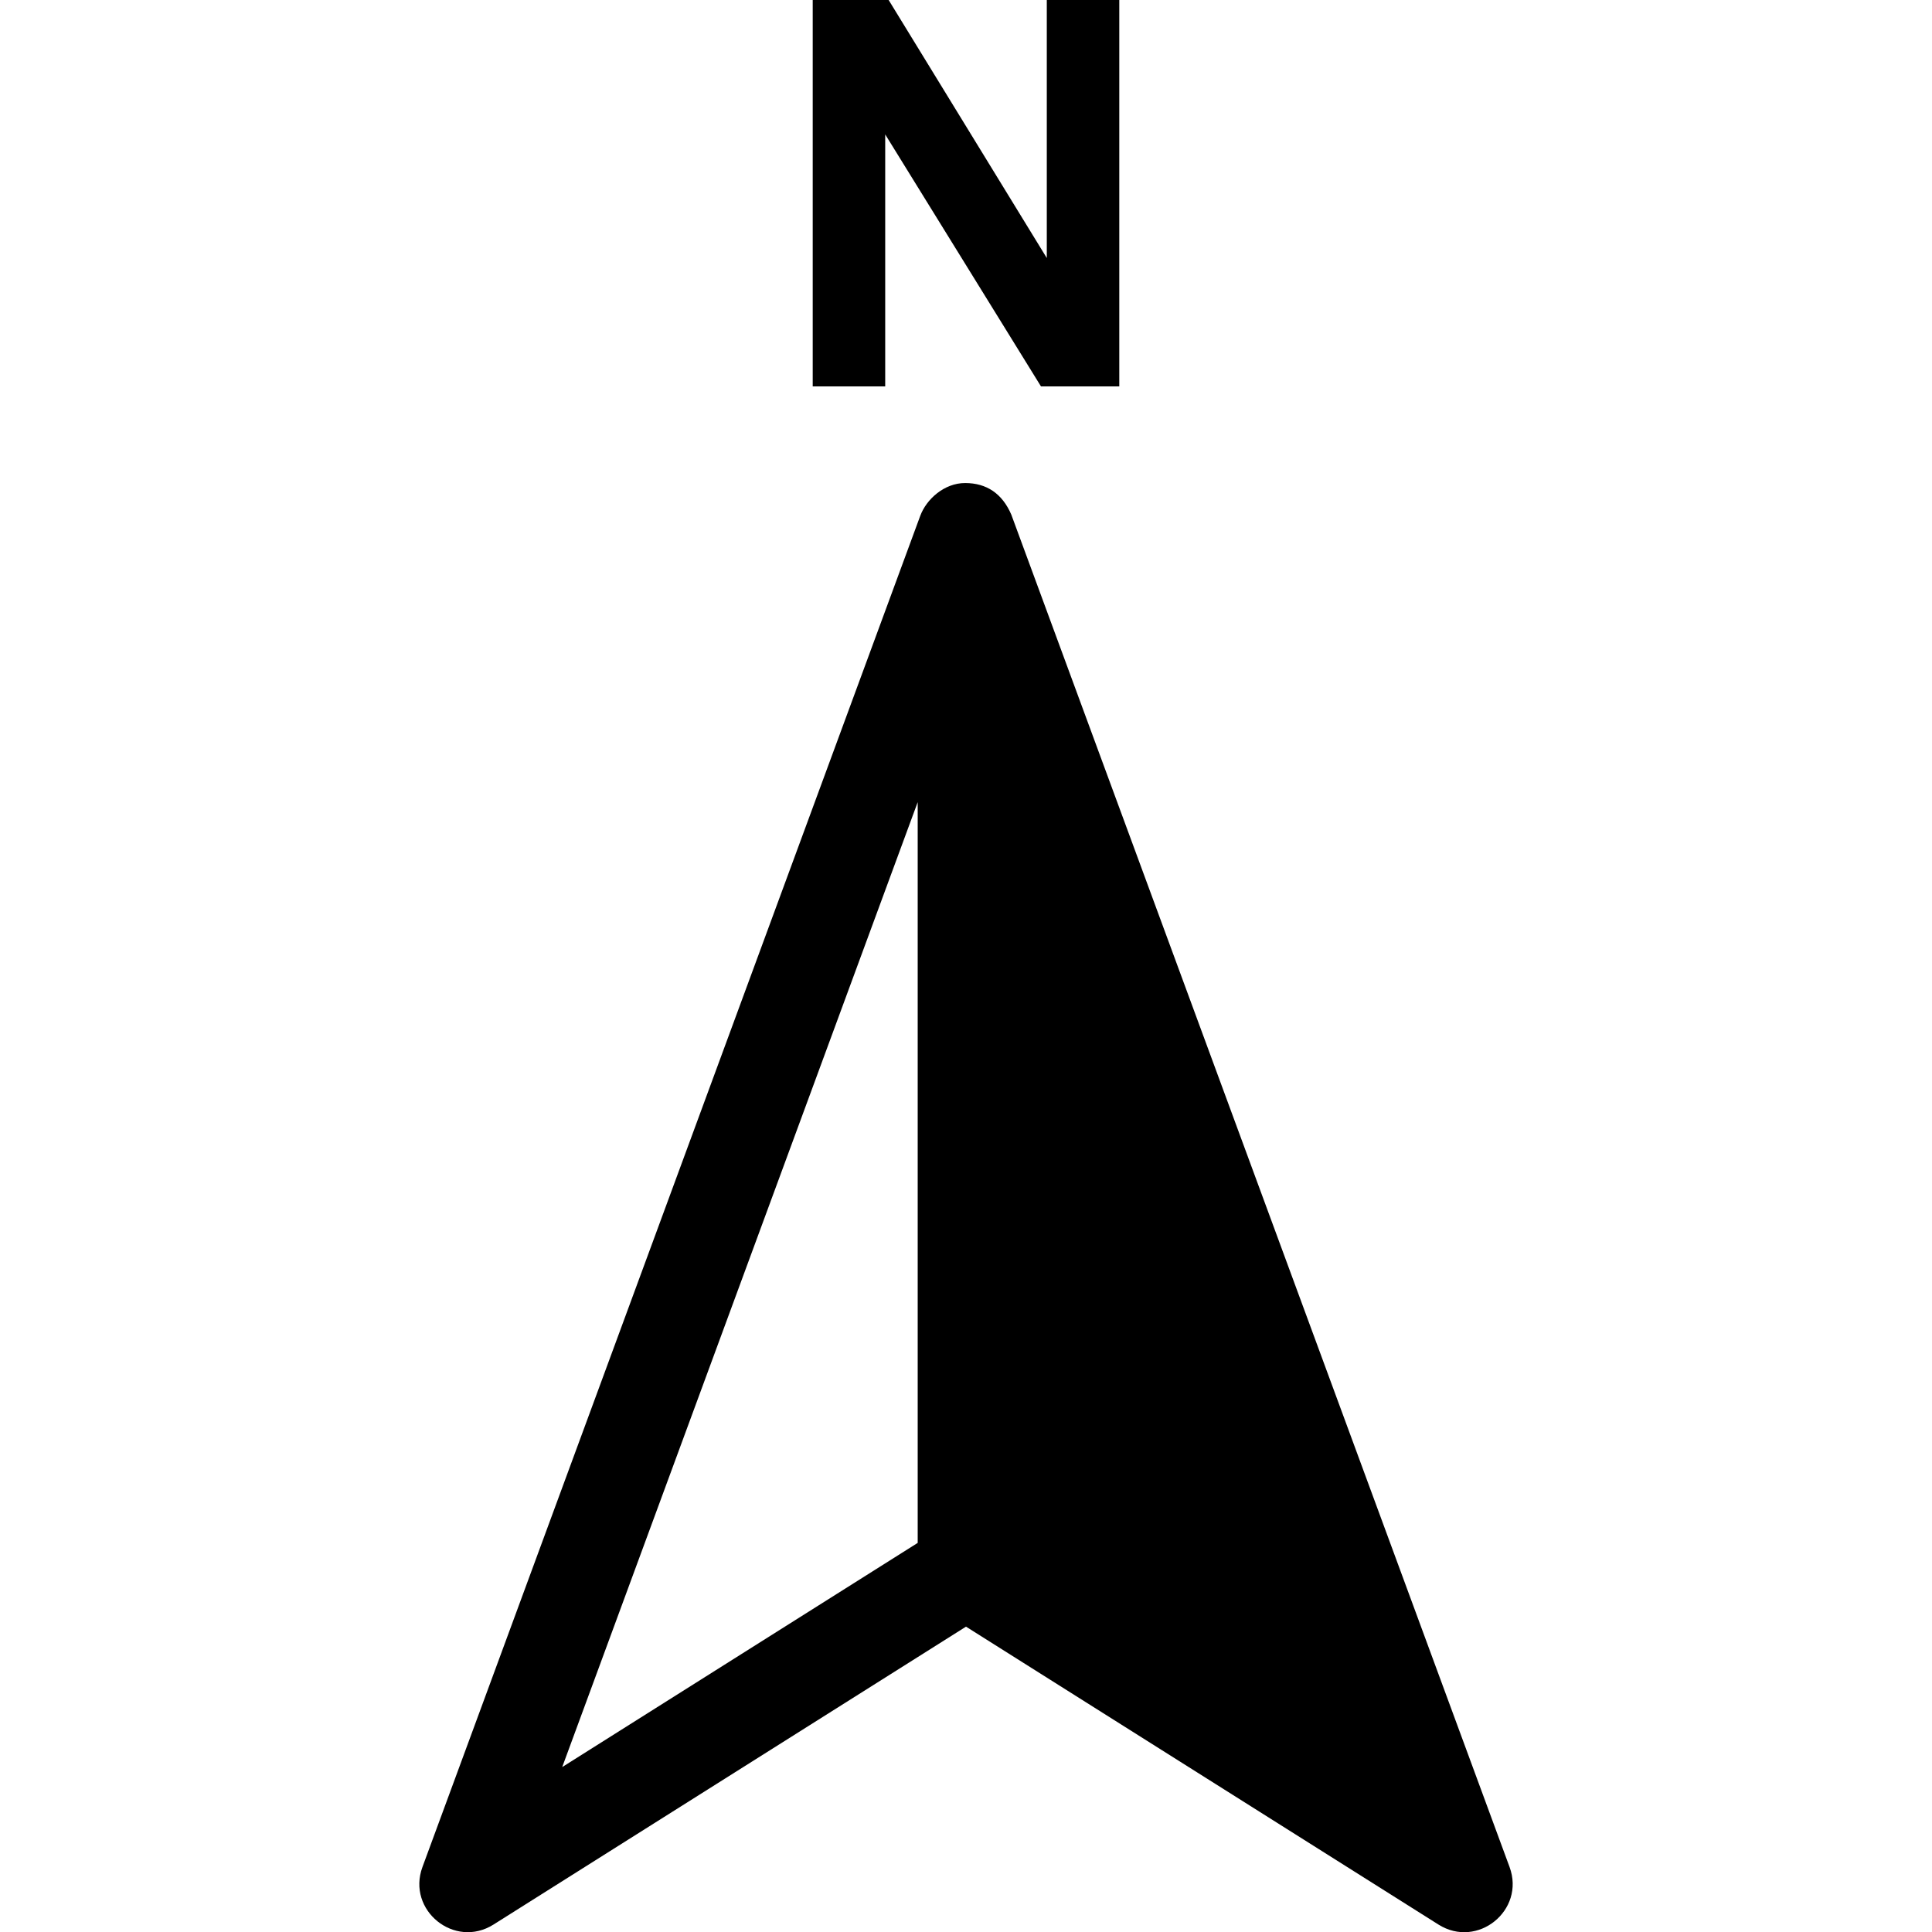
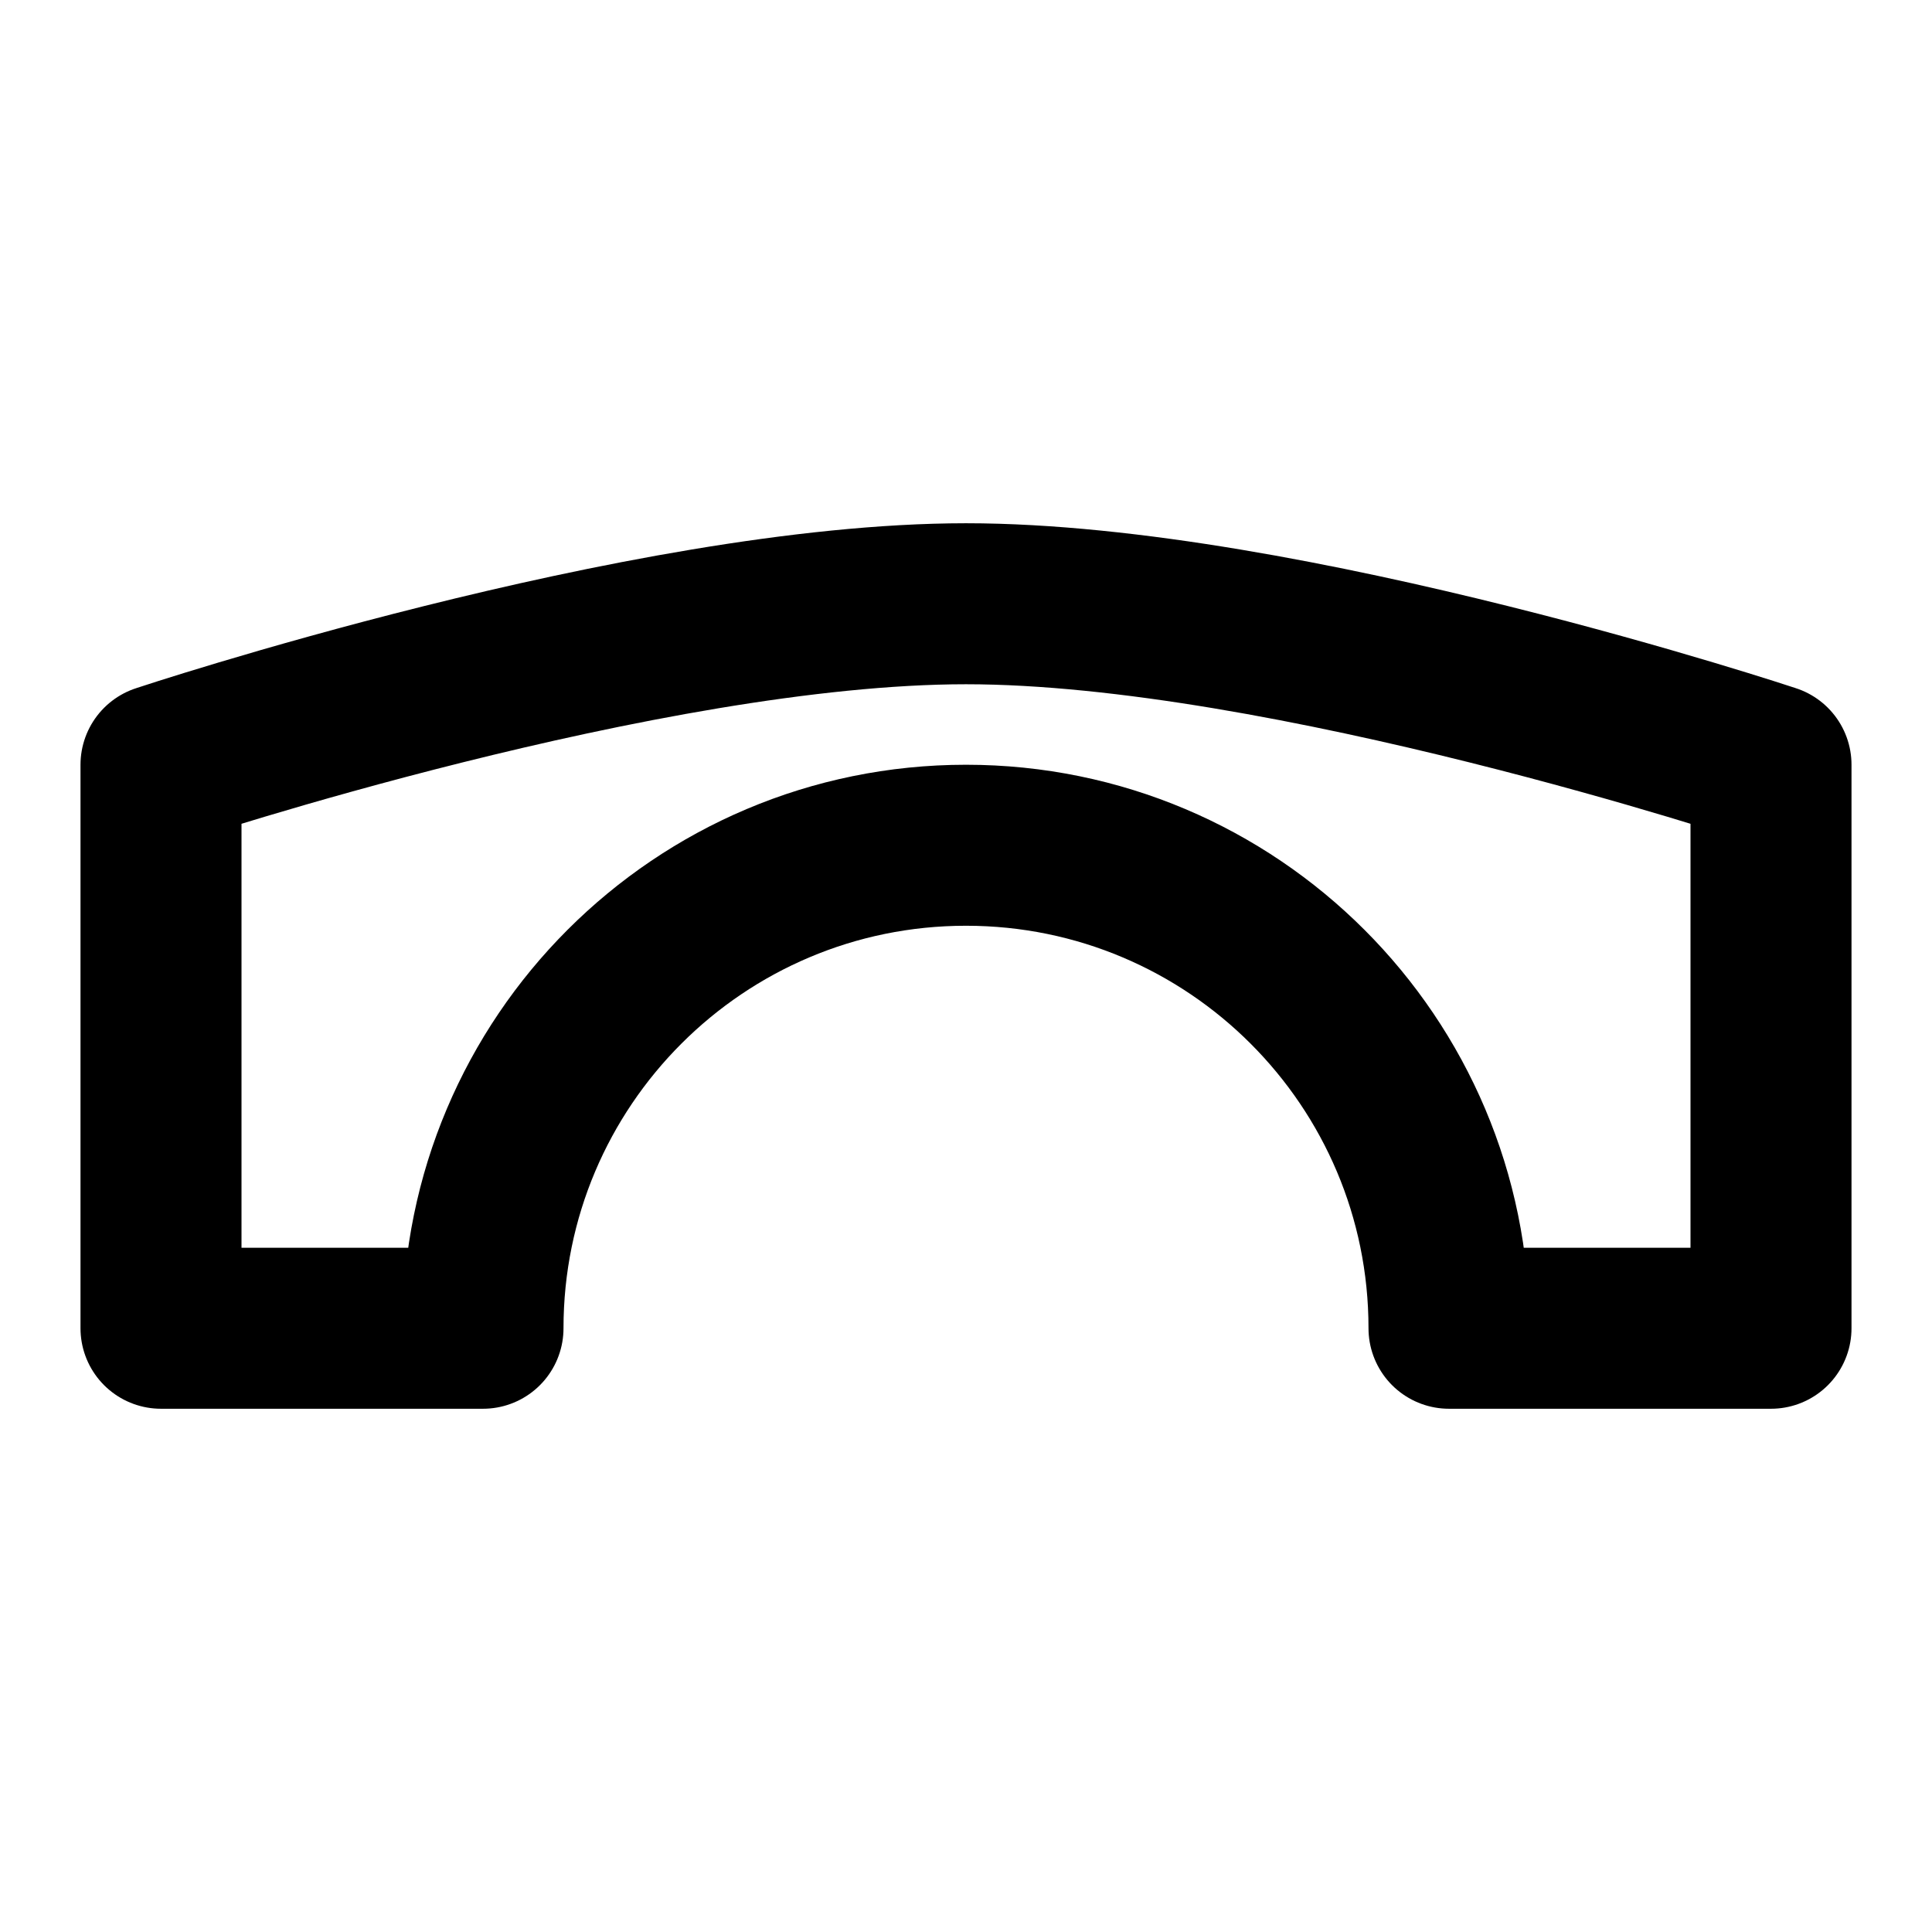
- <svg xmlns="http://www.w3.org/2000/svg" width="800px" height="800px" viewBox="0 0 100 100" aria-hidden="true" role="img" class="iconify iconify--gis" preserveAspectRatio="xMidYMid meet">
-   <path d="M42.066 0v20h3.752V6.957L53.881 20h4.053V0h-3.752v13.355L45.996 0zm5.57 26.688l-25.77 69.949c-.823 2.238 1.658 4.248 3.677 2.978L50 84.195l24.455 15.42c2.02 1.273 4.504-.738 3.68-2.978l-25.79-70c-.472-1.096-1.283-1.632-2.384-1.635c-1.1-.003-2.017.856-2.324 1.686zm-.136 14.83V79.86L29.1 91.463z" fill="#000000" fill-rule="evenodd" />
+ <svg xmlns="http://www.w3.org/2000/svg" width="800px" height="800px" viewBox="0 0 48 48" fill="none">
+   <path d="M4 19V33H12C12 26.373 17.373 21 24 21C30.627 21 36 26.373 36 33H44V19C44 19 31.965 15 24 15C16.035 15 4 19 4 19Z" stroke="#000000" stroke-width="4" stroke-linecap="round" stroke-linejoin="round" />
</svg>
